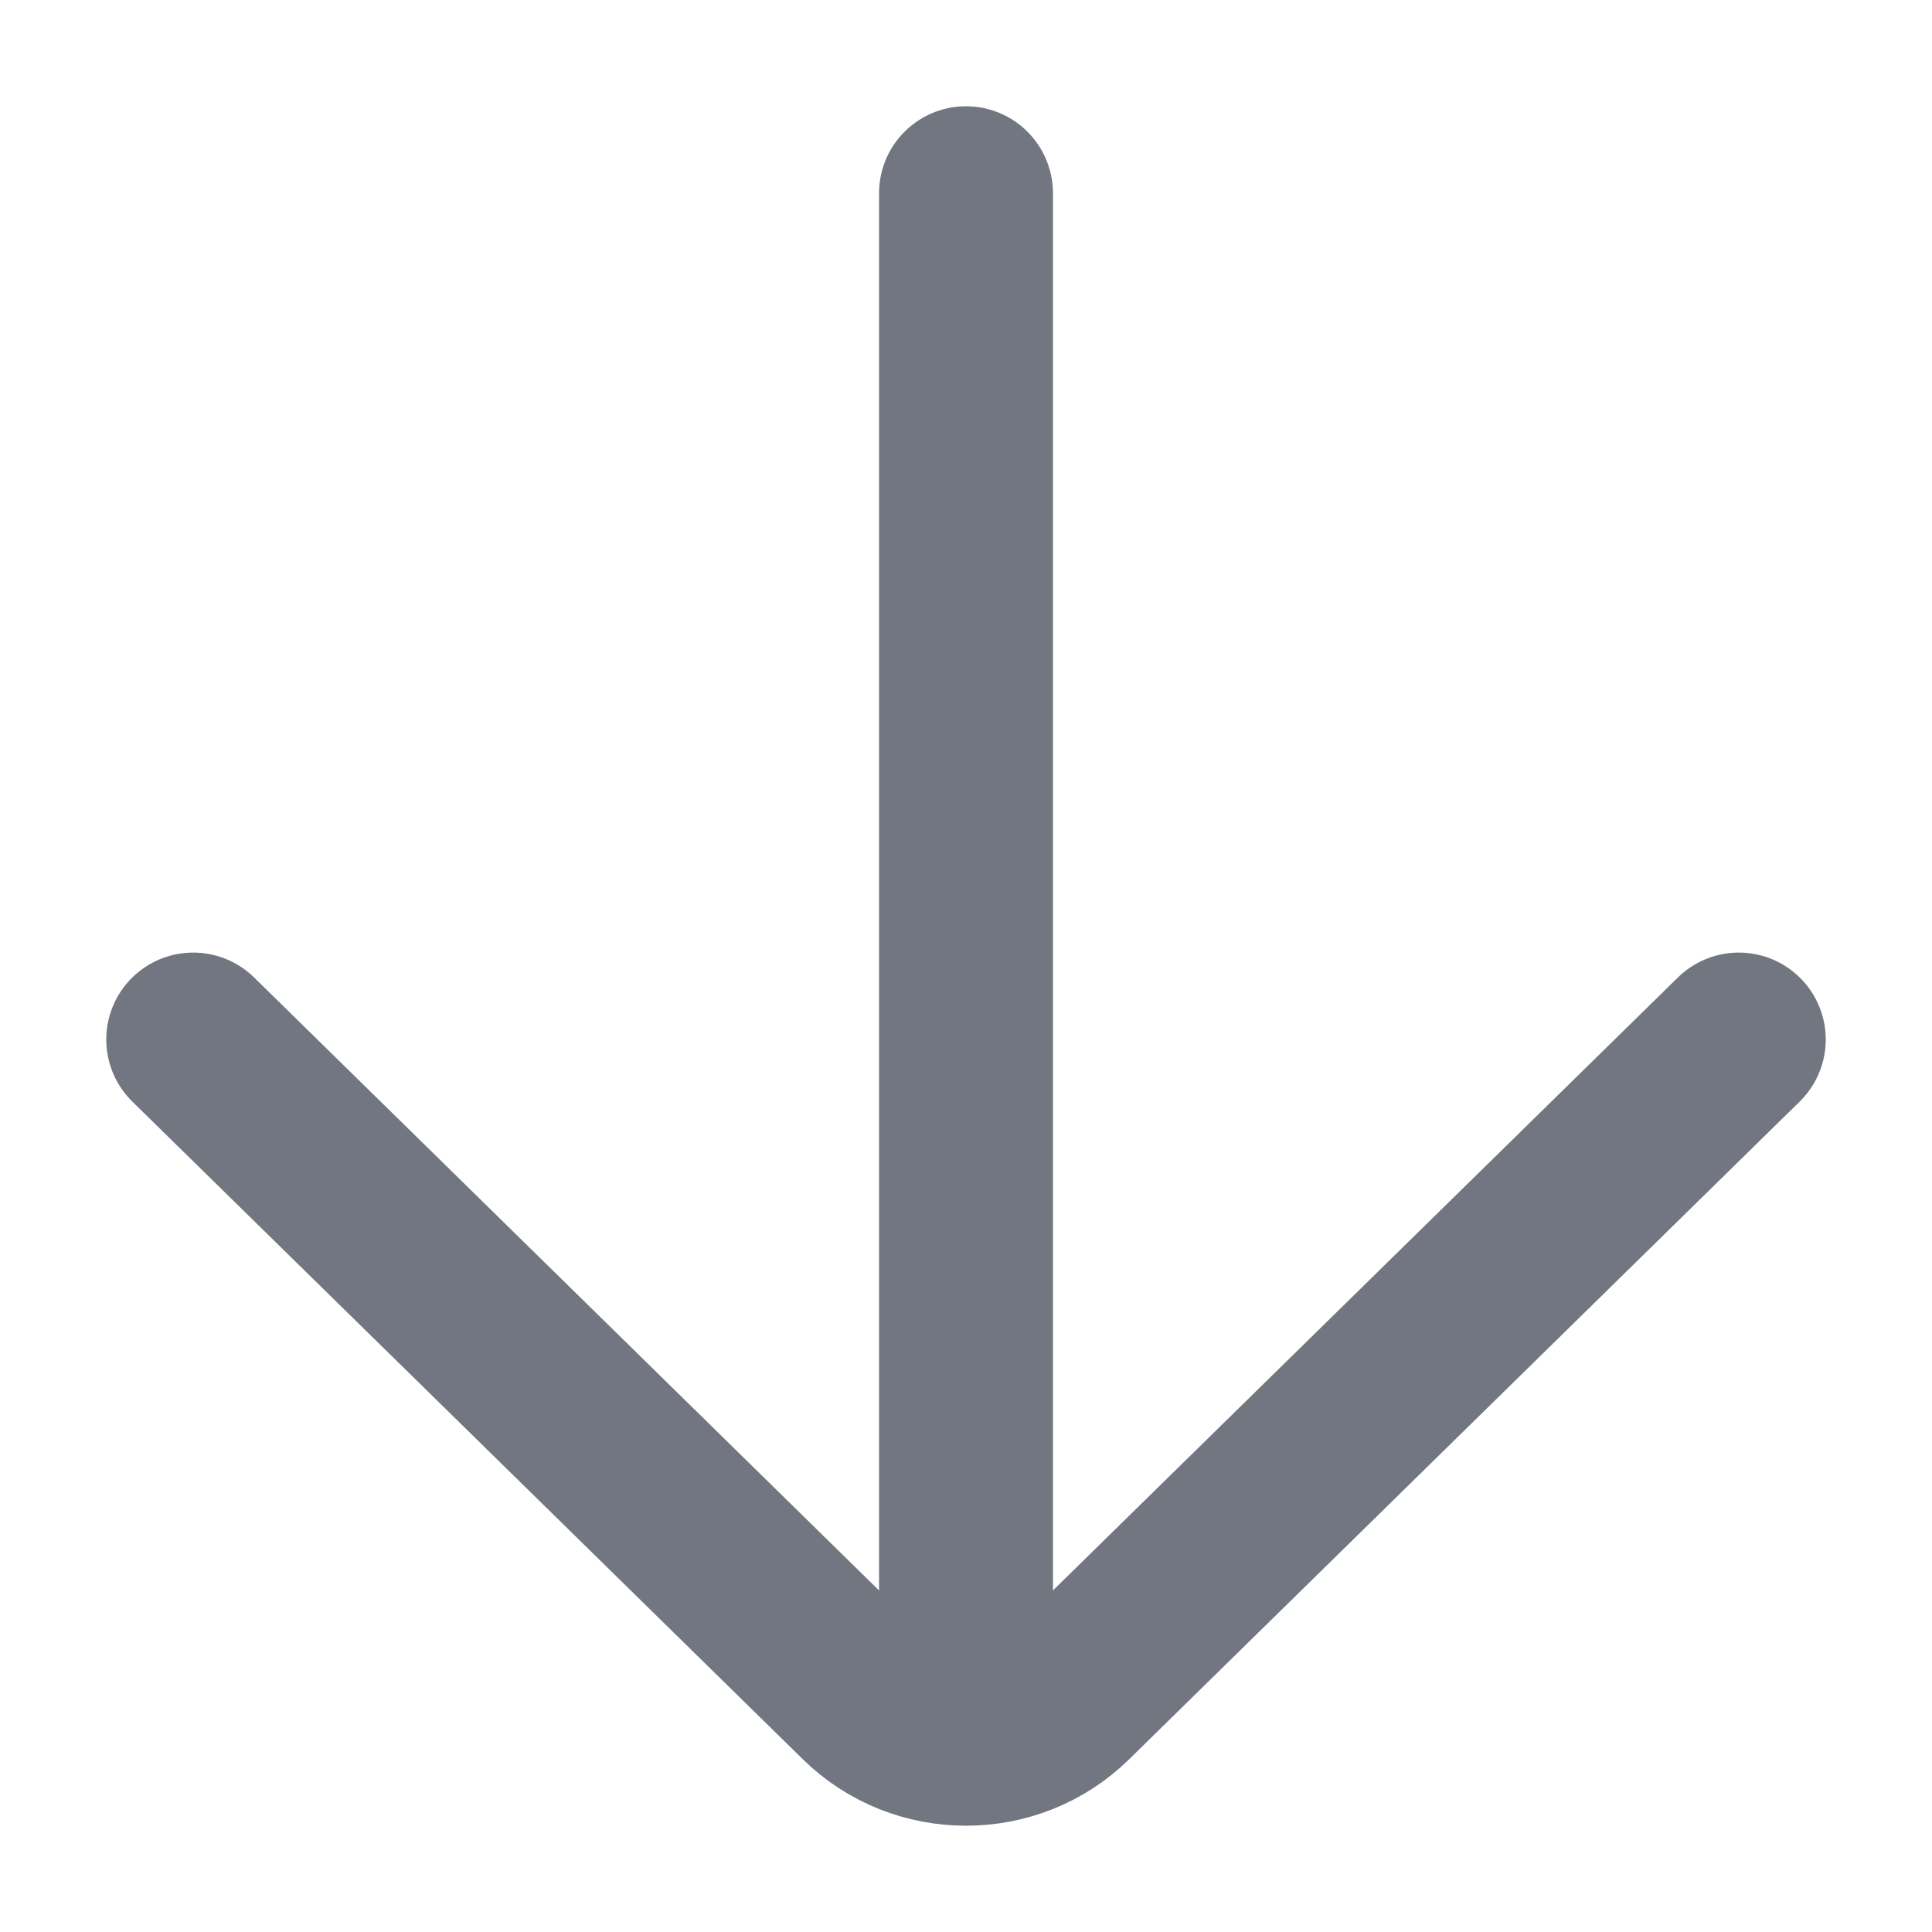
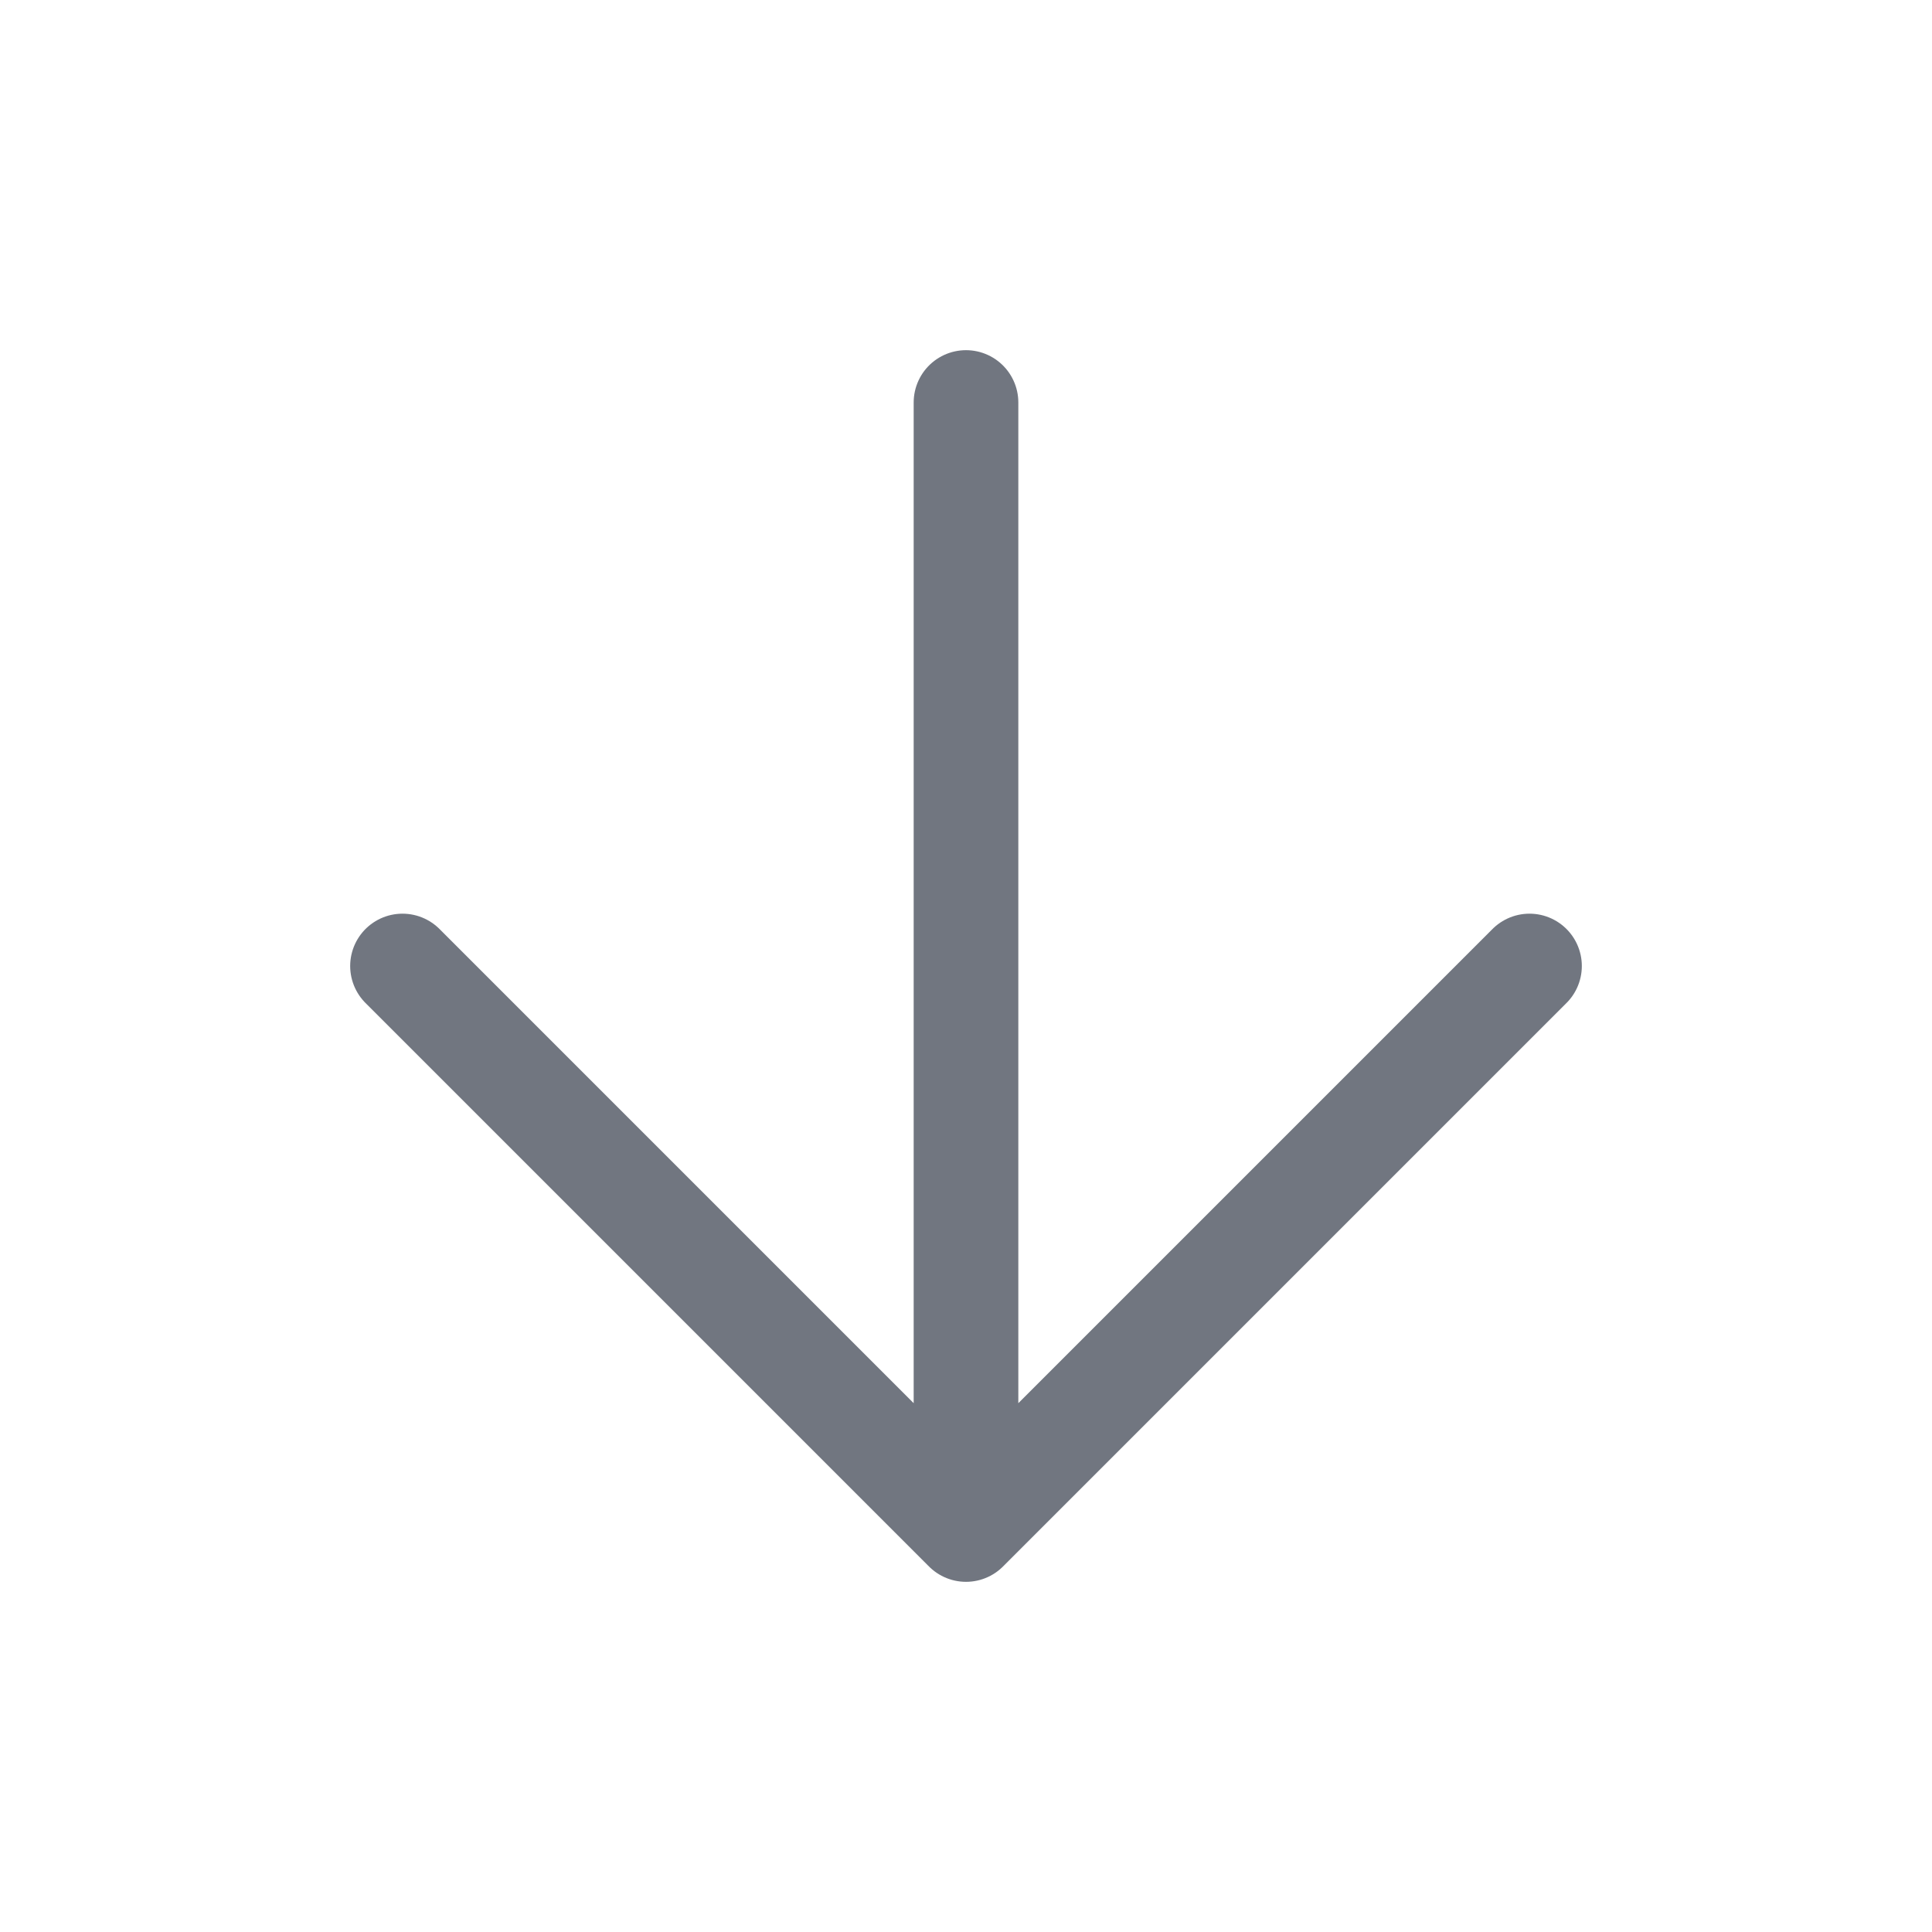
- <svg xmlns="http://www.w3.org/2000/svg" width="20" height="20" viewBox="0 0 20 20" fill="none">
-   <path d="M2 10.761L8.942 17.57C9.526 18.143 10.474 18.143 11.058 17.57L18 10.761M10 17.205L10 2" stroke="#717680" stroke-width="1.8" stroke-linecap="round" stroke-linejoin="round" />
+ <svg xmlns="http://www.w3.org/2000/svg" width="24" height="24" viewBox="0 0 24 24" fill="none">
+   <path stroke="#717680" stroke-width="1.3" stroke-linecap="round" stroke-linejoin="round" d="M12 5v14m0 0 7-7m-7 7-7-7" />
</svg>
